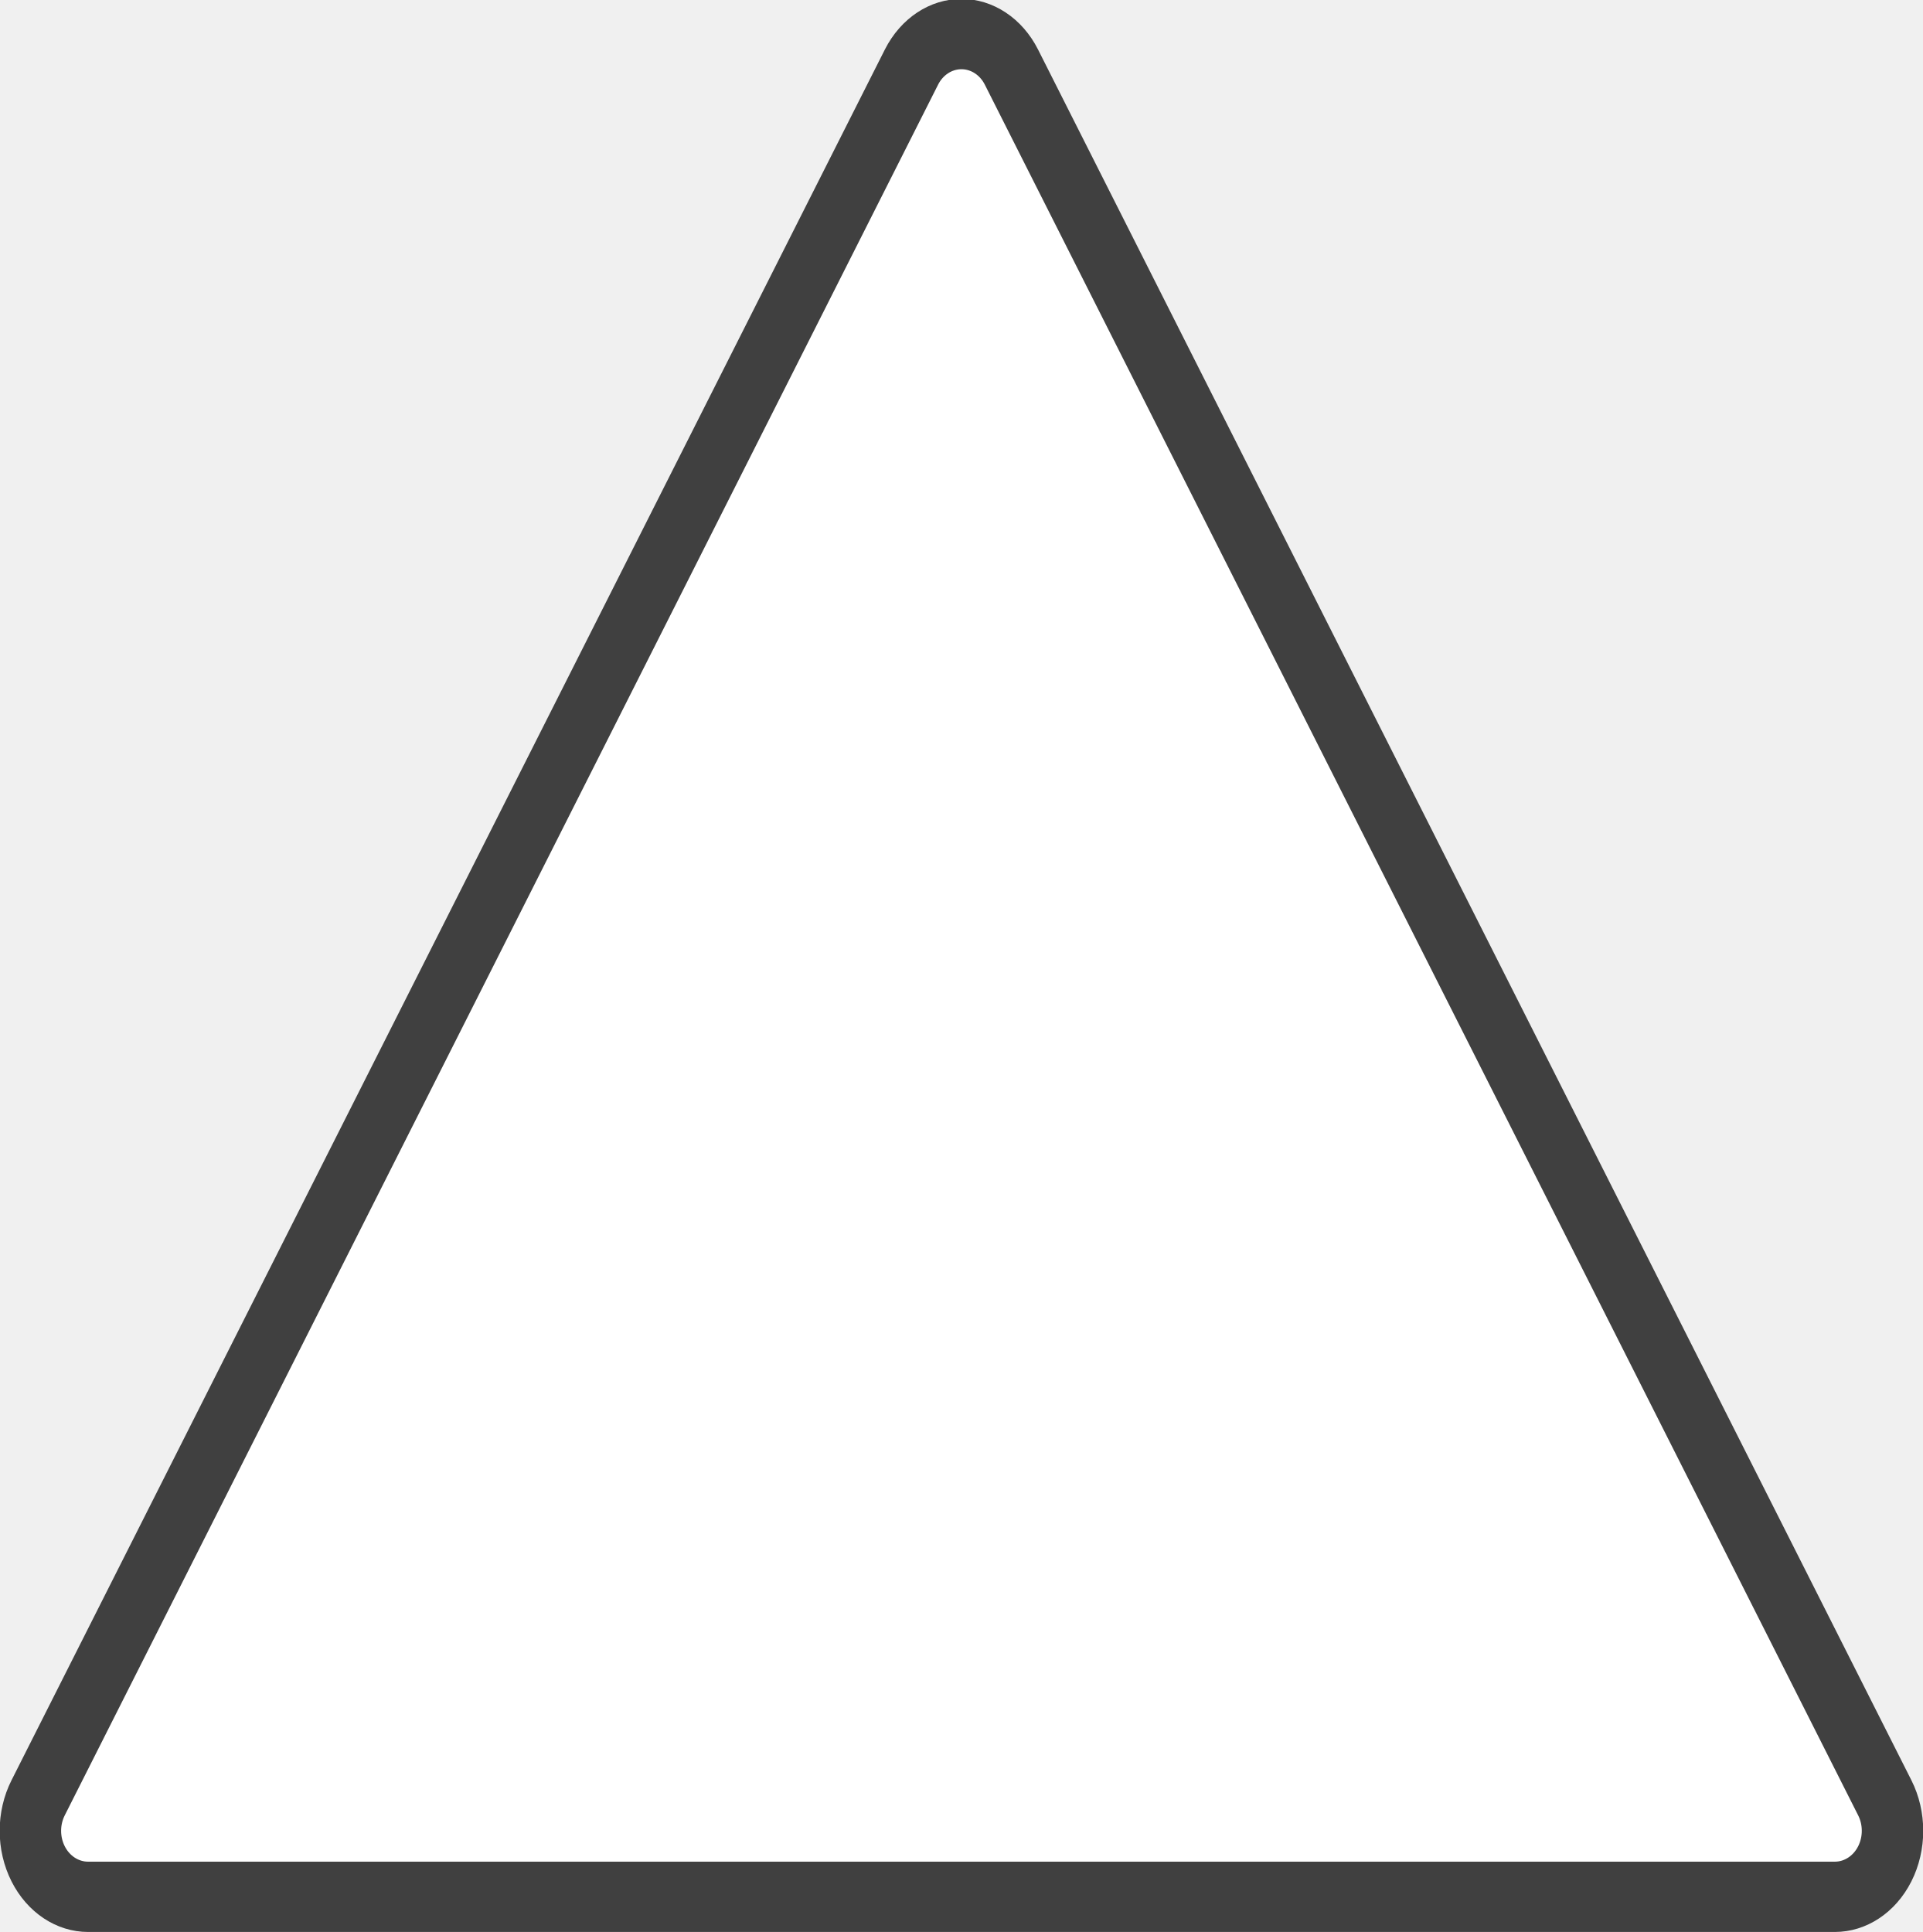
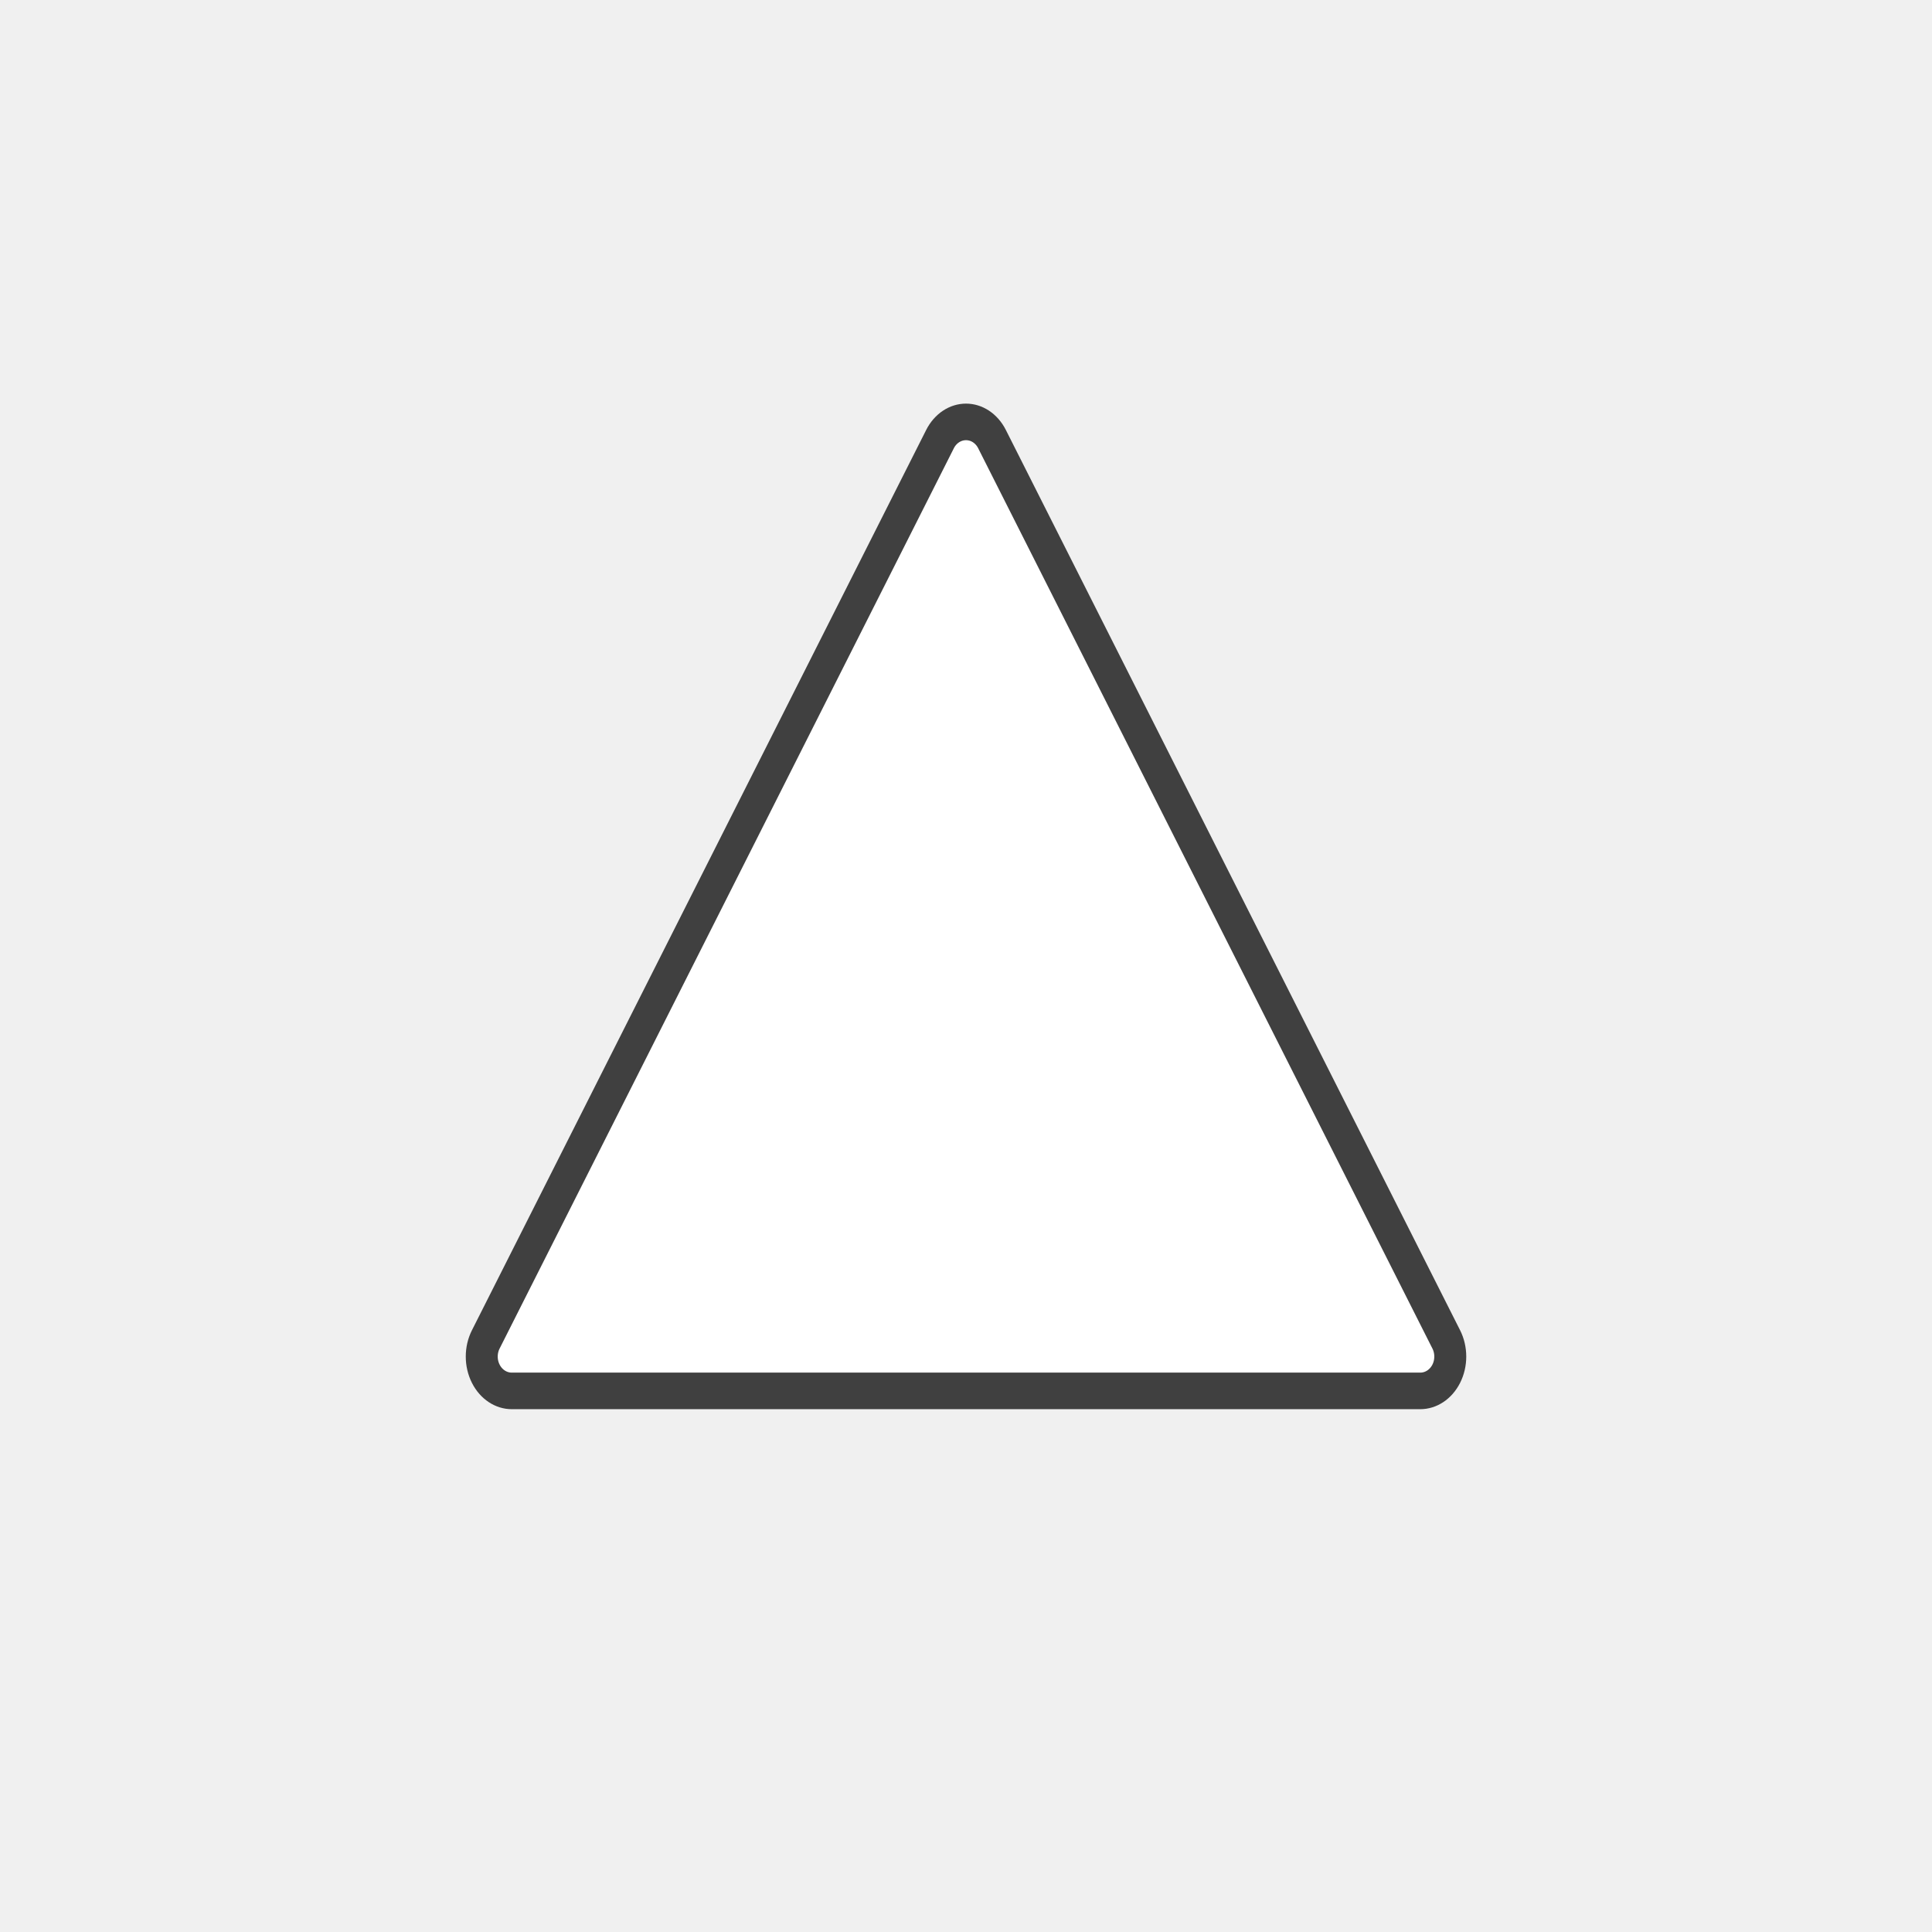
- <svg xmlns="http://www.w3.org/2000/svg" width="132.521" height="133.169" viewBox="0 0 35.063 35.234" version="1.1" id="svg1" xml:space="preserve">
+ <svg xmlns="http://www.w3.org/2000/svg" width="256" height="256" viewBox="0 0 67.733 67.733" version="1.1" id="svg1" xml:space="preserve">
  <defs id="defs1">
    <filter style="color-interpolation-filters:sRGB" id="filter7406" x="-0.167" y="-0.231" width="1.335" height="1.462">
      <feGaussianBlur stdDeviation="3.512" id="feGaussianBlur7408" />
    </filter>
    <filter style="color-interpolation-filters:sRGB" id="filter7492" x="-0.161" y="-0.237" width="1.323" height="1.474">
      <feGaussianBlur stdDeviation="3.362" id="feGaussianBlur7490" />
    </filter>
  </defs>
-   <g id="layer1" transform="translate(-151.8019,-81.90359)">
+   <g id="layer1" transform="translate(-135.4667,-67.73333)">
    <g id="g142" transform="translate(4.4458777e-7,67.59703)">
      <g id="g102" transform="matrix(1.998884,0,0,2.001112,203.2203,0.1160736)" style="display:inline">
        <ellipse style="display:inline;fill:#191919;fill-opacity:1;stroke-width:3.182;stroke-linecap:round;paint-order:stroke fill markers" id="ellipse100" cx="35.88" cy="35.861" rx="40.03" ry="40.255" transform="matrix(0.4232486,0,0,0.4204165,1.746554,1.857558)" />
        <g id="g101" style="display:inline" transform="matrix(0.4232486,0,0,0.4204165,1.746554,1.857558)">
          <path style="mix-blend-mode:normal;fill:#000000;fill-opacity:0.936;stroke:none;stroke-width:0.265;stroke-linejoin:bevel;paint-order:stroke fill markers;filter:url(#filter7492)" d="M 3.935,28.67 C 4.077,24.644 5.104,21.454 6.843,18.375 8.581,15.296 11.03,12.327 14.691,9.604 18.352,6.88 23.225,4.401 28.766,3.814 c 5.542,-0.586 11.752,0.72 16.722,2.789 4.969,2.069 8.696,4.9 8.432,5.542 -0.264,0.642 -4.519,-0.904 -8.1,-1.533 -3.581,-0.629 -6.488,-0.339 -9.18,0.311 -2.693,0.65 -5.171,1.66 -8.499,3.02 -3.328,1.361 -7.505,3.071 -11.253,5.581 -3.749,2.51 -7.069,5.818 -8.932,9.767 -1.863,3.949 -2.269,8.539 -2.844,8.403 C 4.537,37.558 3.793,32.696 3.935,28.67 Z" id="path100" transform="matrix(1.210256,0,0,1.605098,0.872671,2.658999)" />
          <path style="mix-blend-mode:normal;fill:#000000;fill-opacity:0.936;stroke:none;stroke-width:0.265;stroke-linejoin:bevel;paint-order:stroke fill markers;filter:url(#filter7406)" d="m 22.751,58.503 c 0.306,-4.702 1.334,-7.893 3.072,-10.972 1.738,-3.079 4.187,-6.047 7.848,-8.771 3.661,-2.724 8.533,-5.203 14.227,-5.679 5.694,-0.476 12.204,1.05 17.302,3.866 5.098,2.816 8.772,6.914 7.573,8.021 -1.199,1.107 -7.274,-0.781 -11.56,-1.918 -4.286,-1.136 -6.783,-1.521 -9.207,-1.424 -2.424,0.097 -4.773,0.676 -7.692,2.156 -2.919,1.48 -6.404,3.861 -9.238,6.261 -2.833,2.4 -5.013,4.819 -6.872,9.087 -1.858,4.268 -3.394,10.381 -4.37,10.333 -0.976,-0.048 -1.391,-6.256 -1.085,-10.958 z" id="path101" transform="matrix(-1.088203,0.1566346,-0.1298756,-1.312412,94.57903,95.60256)" />
        </g>
        <ellipse style="display:inline;mix-blend-mode:normal;fill:#191919;fill-opacity:1;stroke:none;stroke-width:3.182;stroke-linecap:round;paint-order:stroke fill markers" id="ellipse101" cx="35.88" cy="35.861" rx="40.03" ry="40.255" transform="matrix(0.4232486,0,0,0.4204165,1.746554,1.857558)" />
        <path fill="#000000" d="m 378.824,84.532 c -3.745,-1.38 -7.839,-1.491 -11.653,-0.314 -2.638,0.814 -5.04,2.212 -7.037,4.072 l -1.911,-1.911 c -1.432,-1.432 -3.882,-0.418 -3.882,1.608 v 9.067 h 9.066 c 2.026,0 3.04,-2.449 1.608,-3.882 l -1.663,-1.663 c 1.474,-1.341 3.232,-2.35 5.159,-2.944 2.86,-0.882 5.931,-0.799 8.739,0.236 2.808,1.035 5.199,2.965 6.802,5.493 1.604,2.527 2.331,5.512 2.071,8.494 -0.26,2.982 -1.493,5.795 -3.51,8.007 -2.016,2.212 -4.705,3.699 -7.65,4.233 -2.945,0.533 -5.984,0.084 -8.648,-1.28 -2.664,-1.364 -4.806,-3.566 -6.096,-6.267 -0.541,-1.133 -1.898,-1.614 -3.032,-1.073 -1.133,0.541 -1.613,1.898 -1.072,3.032 1.719,3.601 4.575,6.538 8.128,8.356 3.552,1.818 7.604,2.418 11.531,1.707 3.927,-0.712 7.511,-2.694 10.2,-5.644 2.689,-2.949 4.333,-6.7 4.68,-10.676 0.347,-3.976 -0.624,-7.955 -2.762,-11.325 -2.138,-3.37 -5.325,-5.943 -9.069,-7.323 z" id="path1-8" style="fill:#ffffff;fill-opacity:1;stroke-width:2.274" transform="matrix(0.500279,0,0,0.4997222,-169.438,-33.83774)" />
      </g>
      <g id="g90" transform="matrix(1.998884,0,0,2.001112,203.2203,67.8494)" style="display:inline">
        <ellipse style="display:inline;fill:#191919;fill-opacity:1;stroke-width:3.182;stroke-linecap:round;paint-order:stroke fill markers" id="ellipse88" cx="35.88" cy="35.861" rx="40.03" ry="40.255" transform="matrix(0.4232486,0,0,0.4204165,1.746554,1.857558)" />
        <g id="g89" style="display:inline" transform="matrix(0.4232486,0,0,0.4204165,1.746554,1.857558)">
          <path style="mix-blend-mode:normal;fill:#000000;fill-opacity:0.936;stroke:none;stroke-width:0.265;stroke-linejoin:bevel;paint-order:stroke fill markers;filter:url(#filter7492)" d="M 3.935,28.67 C 4.077,24.644 5.104,21.454 6.843,18.375 8.581,15.296 11.03,12.327 14.691,9.604 18.352,6.88 23.225,4.401 28.766,3.814 c 5.542,-0.586 11.752,0.72 16.722,2.789 4.969,2.069 8.696,4.9 8.432,5.542 -0.264,0.642 -4.519,-0.904 -8.1,-1.533 -3.581,-0.629 -6.488,-0.339 -9.18,0.311 -2.693,0.65 -5.171,1.66 -8.499,3.02 -3.328,1.361 -7.505,3.071 -11.253,5.581 -3.749,2.51 -7.069,5.818 -8.932,9.767 -1.863,3.949 -2.269,8.539 -2.844,8.403 C 4.537,37.558 3.793,32.696 3.935,28.67 Z" id="path88" transform="matrix(1.210256,0,0,1.605098,0.872671,2.658999)" />
          <path style="mix-blend-mode:normal;fill:#000000;fill-opacity:0.936;stroke:none;stroke-width:0.265;stroke-linejoin:bevel;paint-order:stroke fill markers;filter:url(#filter7406)" d="m 22.751,58.503 c 0.306,-4.702 1.334,-7.893 3.072,-10.972 1.738,-3.079 4.187,-6.047 7.848,-8.771 3.661,-2.724 8.533,-5.203 14.227,-5.679 5.694,-0.476 12.204,1.05 17.302,3.866 5.098,2.816 8.772,6.914 7.573,8.021 -1.199,1.107 -7.274,-0.781 -11.56,-1.918 -4.286,-1.136 -6.783,-1.521 -9.207,-1.424 -2.424,0.097 -4.773,0.676 -7.692,2.156 -2.919,1.48 -6.404,3.861 -9.238,6.261 -2.833,2.4 -5.013,4.819 -6.872,9.087 -1.858,4.268 -3.394,10.381 -4.37,10.333 -0.976,-0.048 -1.391,-6.256 -1.085,-10.958 z" id="path89" transform="matrix(-1.088203,0.1566346,-0.1298756,-1.312412,94.57903,95.60256)" />
        </g>
        <ellipse style="display:inline;mix-blend-mode:normal;fill:#191919;fill-opacity:1;stroke:none;stroke-width:3.182;stroke-linecap:round;paint-order:stroke fill markers" id="ellipse89" cx="35.88" cy="35.861" rx="40.03" ry="40.255" transform="matrix(0.4232486,0,0,0.4204165,1.746554,1.857558)" />
        <path id="primary" d="M 25.771,15.762 17.579,7.579 a 0.91,0.909 0 0 0 -1.293,0 L 8.094,15.762 a 0.91,0.909 0 0 0 -0.191,0.991 0.91,0.909 0 0 0 0.837,0.564 h 0.91 v 6.637 a 1.611,1.609 0 0 0 1.666,1.546 h 2.43 a 0.91,0.909 0 0 0 0.91,-0.909 v -4.455 a 0.91,0.909 0 0 1 0.91,-0.909 h 2.731 a 0.91,0.909 0 0 1 0.91,0.909 v 4.455 a 0.91,0.909 0 0 0 0.91,0.909 h 2.43 a 1.611,1.609 0 0 0 1.666,-1.546 v -6.637 h 0.91 a 0.91,0.909 0 0 0 0.837,-0.564 0.91,0.909 0 0 0 -0.191,-0.991 z" style="display:inline;fill:#ffffff;fill-opacity:1;stroke-width:0.91" />
      </g>
      <g id="g96" transform="matrix(1.998884,0,0,2.001112,203.2203,135.5827)" style="display:inline">
        <ellipse style="display:inline;fill:#191919;fill-opacity:1;stroke-width:3.182;stroke-linecap:round;paint-order:stroke fill markers" id="ellipse94" cx="35.88" cy="35.861" rx="40.03" ry="40.255" transform="matrix(0.4232486,0,0,0.4204165,1.746554,1.857558)" />
        <g id="g95" style="display:inline" transform="matrix(0.4232486,0,0,0.4204165,1.746554,1.857558)">
          <path style="mix-blend-mode:normal;fill:#000000;fill-opacity:0.936;stroke:none;stroke-width:0.265;stroke-linejoin:bevel;paint-order:stroke fill markers;filter:url(#filter7492)" d="M 3.935,28.67 C 4.077,24.644 5.104,21.454 6.843,18.375 8.581,15.296 11.03,12.327 14.691,9.604 18.352,6.88 23.225,4.401 28.766,3.814 c 5.542,-0.586 11.752,0.72 16.722,2.789 4.969,2.069 8.696,4.9 8.432,5.542 -0.264,0.642 -4.519,-0.904 -8.1,-1.533 -3.581,-0.629 -6.488,-0.339 -9.18,0.311 -2.693,0.65 -5.171,1.66 -8.499,3.02 -3.328,1.361 -7.505,3.071 -11.253,5.581 -3.749,2.51 -7.069,5.818 -8.932,9.767 -1.863,3.949 -2.269,8.539 -2.844,8.403 C 4.537,37.558 3.793,32.696 3.935,28.67 Z" id="path94" transform="matrix(1.210256,0,0,1.605098,0.872671,2.658999)" />
          <path style="mix-blend-mode:normal;fill:#000000;fill-opacity:0.936;stroke:none;stroke-width:0.265;stroke-linejoin:bevel;paint-order:stroke fill markers;filter:url(#filter7406)" d="m 22.751,58.503 c 0.306,-4.702 1.334,-7.893 3.072,-10.972 1.738,-3.079 4.187,-6.047 7.848,-8.771 3.661,-2.724 8.533,-5.203 14.227,-5.679 5.694,-0.476 12.204,1.05 17.302,3.866 5.098,2.816 8.772,6.914 7.573,8.021 -1.199,1.107 -7.274,-0.781 -11.56,-1.918 -4.286,-1.136 -6.783,-1.521 -9.207,-1.424 -2.424,0.097 -4.773,0.676 -7.692,2.156 -2.919,1.48 -6.404,3.861 -9.238,6.261 -2.833,2.4 -5.013,4.819 -6.872,9.087 -1.858,4.268 -3.394,10.381 -4.37,10.333 -0.976,-0.048 -1.391,-6.256 -1.085,-10.958 z" id="path95" transform="matrix(-1.088203,0.1566346,-0.1298756,-1.312412,94.57903,95.60256)" />
        </g>
        <ellipse style="display:inline;mix-blend-mode:normal;fill:#191919;fill-opacity:1;stroke:none;stroke-width:3.182;stroke-linecap:round;paint-order:stroke fill markers" id="ellipse95" cx="35.88" cy="35.861" rx="40.03" ry="40.255" transform="matrix(0.4232486,0,0,0.4204165,1.746554,1.857558)" />
        <text xml:space="preserve" style="font-style:normal;font-variant:normal;font-weight:normal;font-stretch:normal;font-size:50.8px;font-family:'Rounded Mplus 1c Bold';-inkscape-font-specification:'Rounded Mplus 1c Bold, ';text-align:end;letter-spacing:0px;word-spacing:0px;text-anchor:end;fill:#ffffff;fill-opacity:1;stroke:none;stroke-width:5.292;stroke-linecap:round;stroke-dasharray:none;stroke-opacity:1" x="523.621" y="120.396" id="text95" transform="matrix(0.500279,0,0,0.4997222,-237.2091,-33.83774)">
          <tspan id="tspan95" style="font-style:normal;font-variant:normal;font-weight:normal;font-stretch:normal;font-size:50.8px;font-family:'Rounded Mplus 1c Bold';-inkscape-font-specification:'Rounded Mplus 1c Bold, ';fill:#ffffff;fill-opacity:1;stroke:none;stroke-width:5.292" x="523.621" y="120.396">?</tspan>
        </text>
      </g>
      <g id="g125" transform="matrix(1.998884,0,0,2.001112,270.9536,0.1160788)" style="display:inline">
        <ellipse style="display:inline;fill:#191919;fill-opacity:1;stroke-width:3.182;stroke-linecap:round;paint-order:stroke fill markers" id="ellipse123" cx="35.88" cy="35.861" rx="40.03" ry="40.255" transform="matrix(0.4232486,0,0,0.4204165,1.746554,1.857558)" />
        <g id="g124" style="display:inline" transform="matrix(0.4232486,0,0,0.4204165,1.746554,1.857558)">
          <path style="mix-blend-mode:normal;fill:#000000;fill-opacity:0.936;stroke:none;stroke-width:0.265;stroke-linejoin:bevel;paint-order:stroke fill markers;filter:url(#filter7492)" d="M 3.935,28.67 C 4.077,24.644 5.104,21.454 6.843,18.375 8.581,15.296 11.03,12.327 14.691,9.604 18.352,6.88 23.225,4.401 28.766,3.814 c 5.542,-0.586 11.752,0.72 16.722,2.789 4.969,2.069 8.696,4.9 8.432,5.542 -0.264,0.642 -4.519,-0.904 -8.1,-1.533 -3.581,-0.629 -6.488,-0.339 -9.18,0.311 -2.693,0.65 -5.171,1.66 -8.499,3.02 -3.328,1.361 -7.505,3.071 -11.253,5.581 -3.749,2.51 -7.069,5.818 -8.932,9.767 -1.863,3.949 -2.269,8.539 -2.844,8.403 C 4.537,37.558 3.793,32.696 3.935,28.67 Z" id="path123" transform="matrix(1.210256,0,0,1.605098,0.872671,2.658999)" />
          <path style="mix-blend-mode:normal;fill:#000000;fill-opacity:0.936;stroke:none;stroke-width:0.265;stroke-linejoin:bevel;paint-order:stroke fill markers;filter:url(#filter7406)" d="m 22.751,58.503 c 0.306,-4.702 1.334,-7.893 3.072,-10.972 1.738,-3.079 4.187,-6.047 7.848,-8.771 3.661,-2.724 8.533,-5.203 14.227,-5.679 5.694,-0.476 12.204,1.05 17.302,3.866 5.098,2.816 8.772,6.914 7.573,8.021 -1.199,1.107 -7.274,-0.781 -11.56,-1.918 -4.286,-1.136 -6.783,-1.521 -9.207,-1.424 -2.424,0.097 -4.773,0.676 -7.692,2.156 -2.919,1.48 -6.404,3.861 -9.238,6.261 -2.833,2.4 -5.013,4.819 -6.872,9.087 -1.858,4.268 -3.394,10.381 -4.37,10.333 -0.976,-0.048 -1.391,-6.256 -1.085,-10.958 z" id="path124" transform="matrix(-1.088203,0.1566346,-0.1298756,-1.312412,94.57903,95.60256)" />
        </g>
        <ellipse style="display:inline;mix-blend-mode:normal;fill:#191919;fill-opacity:1;stroke:none;stroke-width:3.182;stroke-linecap:round;paint-order:stroke fill markers" id="ellipse124" cx="35.88" cy="35.861" rx="40.03" ry="40.255" transform="matrix(0.4232486,0,0,0.4204165,1.746554,1.857558)" />
        <path fill="#000000" d="m 378.824,84.532 c -3.745,-1.38 -7.839,-1.491 -11.653,-0.314 -2.638,0.814 -5.04,2.212 -7.037,4.072 l -1.911,-1.911 c -1.432,-1.432 -3.882,-0.418 -3.882,1.608 v 9.067 h 9.066 c 2.026,0 3.04,-2.449 1.608,-3.882 l -1.663,-1.663 c 1.474,-1.341 3.232,-2.35 5.159,-2.944 2.86,-0.882 5.931,-0.799 8.739,0.236 2.808,1.035 5.199,2.965 6.802,5.493 1.604,2.527 2.331,5.512 2.071,8.494 -0.26,2.982 -1.493,5.795 -3.51,8.007 -2.016,2.212 -4.705,3.699 -7.65,4.233 -2.945,0.533 -5.984,0.084 -8.648,-1.28 -2.664,-1.364 -4.806,-3.566 -6.096,-6.267 -0.541,-1.133 -1.898,-1.614 -3.032,-1.073 -1.133,0.541 -1.613,1.898 -1.072,3.032 1.719,3.601 4.575,6.538 8.128,8.356 3.552,1.818 7.604,2.418 11.531,1.707 3.927,-0.712 7.511,-2.694 10.2,-5.644 2.689,-2.949 4.333,-6.7 4.68,-10.676 0.347,-3.976 -0.624,-7.955 -2.762,-11.325 -2.138,-3.37 -5.325,-5.943 -9.069,-7.323 z" id="path125" style="fill:#ffffff;fill-opacity:1;stroke-width:2.274" transform="matrix(0.500279,0,0,0.4997222,-169.438,-33.83774)" />
        <circle style="fill:#000000;fill-opacity:0.75;stroke:none;stroke-width:5.292;stroke-linecap:round;stroke-dasharray:none;stroke-opacity:1" id="circle143" cx="372.533" cy="169.333" r="33.867" transform="matrix(0.500279,0,0,0.4997222,-169.438,-67.68558)" />
      </g>
      <g id="g128" transform="matrix(1.998884,0,0,2.001112,270.9536,67.8494)" style="display:inline">
        <ellipse style="display:inline;fill:#191919;fill-opacity:1;stroke-width:3.182;stroke-linecap:round;paint-order:stroke fill markers" id="ellipse125" cx="35.88" cy="35.861" rx="40.03" ry="40.255" transform="matrix(0.4232486,0,0,0.4204165,1.746554,1.857558)" />
        <g id="g127" style="display:inline" transform="matrix(0.4232486,0,0,0.4204165,1.746554,1.857558)">
          <path style="mix-blend-mode:normal;fill:#000000;fill-opacity:0.936;stroke:none;stroke-width:0.265;stroke-linejoin:bevel;paint-order:stroke fill markers;filter:url(#filter7492)" d="M 3.935,28.67 C 4.077,24.644 5.104,21.454 6.843,18.375 8.581,15.296 11.03,12.327 14.691,9.604 18.352,6.88 23.225,4.401 28.766,3.814 c 5.542,-0.586 11.752,0.72 16.722,2.789 4.969,2.069 8.696,4.9 8.432,5.542 -0.264,0.642 -4.519,-0.904 -8.1,-1.533 -3.581,-0.629 -6.488,-0.339 -9.18,0.311 -2.693,0.65 -5.171,1.66 -8.499,3.02 -3.328,1.361 -7.505,3.071 -11.253,5.581 -3.749,2.51 -7.069,5.818 -8.932,9.767 -1.863,3.949 -2.269,8.539 -2.844,8.403 C 4.537,37.558 3.793,32.696 3.935,28.67 Z" id="path126" transform="matrix(1.210256,0,0,1.605098,0.872671,2.658999)" />
          <path style="mix-blend-mode:normal;fill:#000000;fill-opacity:0.936;stroke:none;stroke-width:0.265;stroke-linejoin:bevel;paint-order:stroke fill markers;filter:url(#filter7406)" d="m 22.751,58.503 c 0.306,-4.702 1.334,-7.893 3.072,-10.972 1.738,-3.079 4.187,-6.047 7.848,-8.771 3.661,-2.724 8.533,-5.203 14.227,-5.679 5.694,-0.476 12.204,1.05 17.302,3.866 5.098,2.816 8.772,6.914 7.573,8.021 -1.199,1.107 -7.274,-0.781 -11.56,-1.918 -4.286,-1.136 -6.783,-1.521 -9.207,-1.424 -2.424,0.097 -4.773,0.676 -7.692,2.156 -2.919,1.48 -6.404,3.861 -9.238,6.261 -2.833,2.4 -5.013,4.819 -6.872,9.087 -1.858,4.268 -3.394,10.381 -4.37,10.333 -0.976,-0.048 -1.391,-6.256 -1.085,-10.958 z" id="path127" transform="matrix(-1.088203,0.1566346,-0.1298756,-1.312412,94.57903,95.60256)" />
        </g>
        <ellipse style="display:inline;mix-blend-mode:normal;fill:#191919;fill-opacity:1;stroke:none;stroke-width:3.182;stroke-linecap:round;paint-order:stroke fill markers" id="ellipse127" cx="35.88" cy="35.861" rx="40.03" ry="40.255" transform="matrix(0.4232486,0,0,0.4204165,1.746554,1.857558)" />
        <path id="path1" d="M 25.771,15.762 17.579,7.579 a 0.91,0.909 0 0 0 -1.293,0 L 8.094,15.762 a 0.91,0.909 0 0 0 -0.191,0.991 0.91,0.909 0 0 0 0.837,0.564 h 0.91 v 6.637 a 1.611,1.609 0 0 0 1.666,1.546 h 2.43 a 0.91,0.909 0 0 0 0.91,-0.909 v -4.455 a 0.91,0.909 0 0 1 0.91,-0.909 h 2.731 a 0.91,0.909 0 0 1 0.91,0.909 v 4.455 a 0.91,0.909 0 0 0 0.91,0.909 h 2.43 a 1.611,1.609 0 0 0 1.666,-1.546 v -6.637 h 0.91 a 0.91,0.909 0 0 0 0.837,-0.564 0.91,0.909 0 0 0 -0.191,-0.991 z" style="display:inline;fill:#ffffff;fill-opacity:1;stroke-width:0.91" />
        <ellipse style="display:inline;fill:#000000;fill-opacity:0.75;stroke:none;stroke-width:2.646;stroke-linecap:round;stroke-dasharray:none;stroke-opacity:1" id="path143" cx="16.933" cy="16.934" rx="16.943" ry="16.924" />
      </g>
      <g id="g131" transform="matrix(1.998884,0,0,2.001112,270.9536,135.5827)" style="display:inline">
        <ellipse style="display:inline;fill:#191919;fill-opacity:1;stroke-width:3.182;stroke-linecap:round;paint-order:stroke fill markers" id="ellipse128" cx="35.88" cy="35.861" rx="40.03" ry="40.255" transform="matrix(0.4232486,0,0,0.4204165,1.746554,1.857558)" />
        <g id="g130" style="display:inline" transform="matrix(0.4232486,0,0,0.4204165,1.746554,1.857558)">
          <path style="mix-blend-mode:normal;fill:#000000;fill-opacity:0.936;stroke:none;stroke-width:0.265;stroke-linejoin:bevel;paint-order:stroke fill markers;filter:url(#filter7492)" d="M 3.935,28.67 C 4.077,24.644 5.104,21.454 6.843,18.375 8.581,15.296 11.03,12.327 14.691,9.604 18.352,6.88 23.225,4.401 28.766,3.814 c 5.542,-0.586 11.752,0.72 16.722,2.789 4.969,2.069 8.696,4.9 8.432,5.542 -0.264,0.642 -4.519,-0.904 -8.1,-1.533 -3.581,-0.629 -6.488,-0.339 -9.18,0.311 -2.693,0.65 -5.171,1.66 -8.499,3.02 -3.328,1.361 -7.505,3.071 -11.253,5.581 -3.749,2.51 -7.069,5.818 -8.932,9.767 -1.863,3.949 -2.269,8.539 -2.844,8.403 C 4.537,37.558 3.793,32.696 3.935,28.67 Z" id="path129" transform="matrix(1.210256,0,0,1.605098,0.872671,2.658999)" />
          <path style="mix-blend-mode:normal;fill:#000000;fill-opacity:0.936;stroke:none;stroke-width:0.265;stroke-linejoin:bevel;paint-order:stroke fill markers;filter:url(#filter7406)" d="m 22.751,58.503 c 0.306,-4.702 1.334,-7.893 3.072,-10.972 1.738,-3.079 4.187,-6.047 7.848,-8.771 3.661,-2.724 8.533,-5.203 14.227,-5.679 5.694,-0.476 12.204,1.05 17.302,3.866 5.098,2.816 8.772,6.914 7.573,8.021 -1.199,1.107 -7.274,-0.781 -11.56,-1.918 -4.286,-1.136 -6.783,-1.521 -9.207,-1.424 -2.424,0.097 -4.773,0.676 -7.692,2.156 -2.919,1.48 -6.404,3.861 -9.238,6.261 -2.833,2.4 -5.013,4.819 -6.872,9.087 -1.858,4.268 -3.394,10.381 -4.37,10.333 -0.976,-0.048 -1.391,-6.256 -1.085,-10.958 z" id="path130" transform="matrix(-1.088203,0.1566346,-0.1298756,-1.312412,94.57903,95.60256)" />
        </g>
        <ellipse style="display:inline;mix-blend-mode:normal;fill:#191919;fill-opacity:1;stroke:none;stroke-width:3.182;stroke-linecap:round;paint-order:stroke fill markers" id="ellipse130" cx="35.88" cy="35.861" rx="40.03" ry="40.255" transform="matrix(0.4232486,0,0,0.4204165,1.746554,1.857558)" />
        <text xml:space="preserve" style="font-style:normal;font-variant:normal;font-weight:normal;font-stretch:normal;font-size:50.8px;font-family:'Rounded Mplus 1c Bold';-inkscape-font-specification:'Rounded Mplus 1c Bold, ';text-align:end;letter-spacing:0px;word-spacing:0px;text-anchor:end;fill:#ffffff;fill-opacity:1;stroke:none;stroke-width:5.292;stroke-linecap:round;stroke-dasharray:none;stroke-opacity:1" x="523.621" y="120.396" id="text130" transform="matrix(0.500279,0,0,0.4997222,-237.2091,-33.83774)">
          <tspan id="tspan130" style="font-style:normal;font-variant:normal;font-weight:normal;font-stretch:normal;font-size:50.8px;font-family:'Rounded Mplus 1c Bold';-inkscape-font-specification:'Rounded Mplus 1c Bold, ';fill:#ffffff;fill-opacity:1;stroke:none;stroke-width:5.292" x="523.621" y="120.396">?</tspan>
        </text>
        <ellipse style="display:inline;fill:#000000;fill-opacity:0.75;stroke:none;stroke-width:2.646;stroke-linecap:round;stroke-dasharray:none;stroke-opacity:1" id="circle144" cx="16.933" cy="16.934" rx="16.943" ry="16.924" />
      </g>
      <g id="g63" transform="matrix(0.5944396,0,0,0.5939044,23.80124,139.7348)" style="display:inline">
        <g id="g66" transform="matrix(0,1.26093,-1.263741,0,73.91784,28.60115)">
          <ellipse style="display:inline;fill:#6b1e16;fill-opacity:1;stroke-width:3.182;stroke-linecap:round;paint-order:stroke fill markers" id="ellipse61" cx="35.88" cy="35.861" rx="40.03" ry="40.255" transform="matrix(0.4232486,0,0,0.4204165,1.746554,1.857558)" />
        </g>
        <g id="g70" transform="matrix(0,1.26093,-1.263741,0,38.33287,64.14652)">
          <ellipse style="display:inline;fill:#7e6907;fill-opacity:1;stroke-width:3.182;stroke-linecap:round;paint-order:stroke fill markers" id="ellipse67" cx="35.88" cy="35.861" rx="40.03" ry="40.255" transform="matrix(0.4232486,0,0,0.4204165,1.746554,1.857558)" />
        </g>
        <g id="g76" transform="matrix(0,1.26093,-1.263741,0,2.7479,28.60114)">
          <ellipse style="display:inline;fill:#314e1b;fill-opacity:1;stroke-width:3.182;stroke-linecap:round;paint-order:stroke fill markers" id="ellipse73" cx="35.88" cy="35.861" rx="40.03" ry="40.255" transform="matrix(0.4232486,0,0,0.4204165,1.746554,1.857558)" />
        </g>
        <g id="g82" transform="matrix(0,1.26093,-1.263741,0,38.33287,-6.944216)">
          <ellipse style="display:inline;fill:#267b8d;fill-opacity:1;stroke-width:3.182;stroke-linecap:round;paint-order:stroke fill markers" id="ellipse79" cx="35.88" cy="35.861" rx="40.03" ry="40.255" transform="matrix(0.4232486,0,0,0.4204165,1.746554,1.857558)" />
        </g>
        <ellipse style="display:none;fill:#000000;fill-opacity:1;stroke:none;stroke-width:11.143;stroke-linecap:round;stroke-dasharray:none;stroke-opacity:1" id="path87" cx="16.933" cy="49.952" rx="56.972" ry="56.909" />
        <text xml:space="preserve" style="font-style:normal;font-variant:normal;font-weight:normal;font-stretch:normal;font-size:59.313px;font-family:'Rounded Mplus 1c Bold';-inkscape-font-specification:'Rounded Mplus 1c Bold, ';text-align:end;letter-spacing:0px;word-spacing:0px;text-anchor:end;display:inline;fill:#bfbfbf;fill-opacity:1;stroke:#000000;stroke-width:0.89;stroke-linecap:round;stroke-dasharray:none;stroke-opacity:1" x="71.58" y="71.629" id="text224" transform="scale(1.000557,0.9994433)">
          <tspan id="tspan224" style="font-size:59.313px;fill:#bfbfbf;fill-opacity:1;stroke:#000000;stroke-width:0.89;stroke-dasharray:none;stroke-opacity:1" x="71.58" y="71.629">4x4</tspan>
        </text>
        <ellipse style="display:none;fill:#000000;fill-opacity:0.75;stroke:none;stroke-width:8.897;stroke-linecap:round;stroke-dasharray:none;stroke-opacity:1" id="ellipse244" cx="16.933" cy="49.952" rx="56.972" ry="56.909" />
      </g>
      <g id="g158" transform="matrix(-0.5944396,0,0,-0.5951019,111.8947,199.1962)" style="display:inline">
        <g id="g148" transform="matrix(1.140148,1.5304183e-6,-1.5468854e-6,1.140148,-2.373049,68.25793)" style="display:inline">
          <ellipse style="display:inline;fill:#2e2146;fill-opacity:1;stroke-width:3.182;stroke-linecap:round;paint-order:stroke fill markers" id="ellipse145" cx="35.88" cy="35.861" rx="40.03" ry="40.255" transform="matrix(0.4232486,0,0,0.4204165,1.746554,1.857558)" />
        </g>
        <g id="g151" transform="matrix(0.9223981,0.6694175,-0.6709101,0.9223981,-23.13697,34.62022)" style="display:inline">
          <ellipse style="display:inline;fill:#6b1e16;fill-opacity:1;stroke-width:3.182;stroke-linecap:round;paint-order:stroke fill markers" id="ellipse148" cx="35.88" cy="35.861" rx="40.03" ry="40.255" transform="matrix(0.4232486,0,0,0.4204165,1.746554,1.857558)" />
        </g>
        <g id="g154" transform="matrix(1.140148,5.6342023e-6,-5.71054e-6,1.140148,-24.50612,0.2148528)" style="display:inline">
          <ellipse style="display:inline;fill:#7e6907;fill-opacity:1;stroke-width:3.182;stroke-linecap:round;paint-order:stroke fill markers" id="ellipse151" cx="35.88" cy="35.861" rx="40.03" ry="40.255" transform="matrix(0.4232486,0,0,0.4204165,1.746554,1.857558)" />
        </g>
        <g id="g157" transform="matrix(0.9223934,0.6694242,-0.6709168,0.9223933,34.80857,-7.43269)" style="display:inline">
          <ellipse style="display:inline;fill:#314e1b;fill-opacity:1;stroke-width:3.182;stroke-linecap:round;paint-order:stroke fill markers" id="ellipse154" cx="35.88" cy="35.861" rx="40.03" ry="40.255" transform="matrix(0.4232486,0,0,0.4204165,1.746554,1.857558)" />
        </g>
        <g id="g179" transform="matrix(0.352327,-1.083138,1.085553,0.3523269,28.3962,73.94921)" style="display:inline">
          <ellipse style="display:inline;fill:#267b8d;fill-opacity:1;stroke-width:3.182;stroke-linecap:round;paint-order:stroke fill markers" id="ellipse176" cx="35.88" cy="35.861" rx="40.03" ry="40.255" transform="matrix(0.4232486,0,0,0.4204165,1.746554,1.857558)" />
        </g>
        <ellipse style="display:none;fill:#000000;fill-opacity:1;stroke:none;stroke-width:11.143;stroke-linecap:round;stroke-dasharray:none;stroke-opacity:1" id="ellipse144" cx="49.952" cy="-16.933" rx="56.909" ry="56.972" transform="rotate(90,-1.8297105e-6,1.2840349e-6)" />
        <text xml:space="preserve" style="font-style:normal;font-variant:normal;font-weight:normal;font-stretch:normal;font-size:59.313px;font-family:'Rounded Mplus 1c Bold';-inkscape-font-specification:'Rounded Mplus 1c Bold, ';text-align:end;letter-spacing:0px;word-spacing:0px;text-anchor:end;display:inline;fill:#bfbfbf;fill-opacity:1;stroke:#000000;stroke-width:0.89;stroke-linecap:round;stroke-dasharray:none;stroke-opacity:1" x="36.429" y="-28.331" id="text223" transform="scale(-1.000557,-0.9994433)">
          <tspan id="tspan223" style="font-size:59.313px;fill:#bfbfbf;fill-opacity:1;stroke:#000000;stroke-width:0.89;stroke-dasharray:none;stroke-opacity:1" x="36.429" y="-28.331">5x5</tspan>
        </text>
        <ellipse style="display:none;fill:#000000;fill-opacity:0.75;stroke:none;stroke-width:8.897;stroke-linecap:round;stroke-dasharray:none;stroke-opacity:1" id="ellipse242" cx="-17.318" cy="-50.181" rx="56.972" ry="56.909" transform="scale(-1)" />
      </g>
      <g id="g193" transform="matrix(0.5944396,0,0,0.5951019,157.9465,135.4682)" style="display:inline">
        <g id="g184" transform="matrix(-0.534405,0.9245839,-0.9266455,-0.534405,77.93918,69.93977)" style="display:inline">
          <ellipse style="display:inline;fill:#7e6907;fill-opacity:1;stroke-width:3.182;stroke-linecap:round;paint-order:stroke fill markers" id="ellipse183" cx="35.88" cy="35.861" rx="40.03" ry="40.255" transform="matrix(0.4232486,0,0,0.4204165,1.746554,1.857558)" />
        </g>
        <g id="g186" transform="matrix(-0.1117224,1.06177,-1.064137,-0.1117224,73.11033,21.63855)" style="display:inline">
          <ellipse style="display:inline;fill:#6b1e16;fill-opacity:1;stroke-width:3.182;stroke-linecap:round;paint-order:stroke fill markers" id="ellipse185" cx="35.88" cy="35.861" rx="40.03" ry="40.255" transform="matrix(0.4232486,0,0,0.4204165,1.746554,1.857558)" />
        </g>
        <g id="g188" transform="matrix(1.068808,5.2816649e-6,-5.3532261e-6,1.068808,1.443725,0.2155709)" style="display:inline;fill:#7e380d;fill-opacity:1">
          <ellipse style="display:inline;fill:#7e380d;fill-opacity:1;stroke-width:3.182;stroke-linecap:round;paint-order:stroke fill markers" id="ellipse187" cx="35.88" cy="35.861" rx="40.03" ry="40.255" transform="matrix(0.4232486,0,0,0.4204165,1.746554,1.857558)" />
        </g>
        <g id="g190" transform="matrix(0.9764083,-0.4342311,0.4351991,0.9764082,-38.01857,28.54333)" style="display:inline;fill:#2e2146;fill-opacity:1">
          <ellipse style="display:inline;fill:#2e2146;fill-opacity:1;stroke-width:3.182;stroke-linecap:round;paint-order:stroke fill markers" id="ellipse189" cx="35.88" cy="35.861" rx="40.03" ry="40.255" transform="matrix(0.4232486,0,0,0.4204165,1.746554,1.857558)" />
        </g>
        <g id="g192" transform="matrix(-1.045452,0.2219686,-0.2224635,-1.045452,7.353734,90.49099)" style="display:inline">
          <ellipse style="display:inline;fill:#267b8d;fill-opacity:1;stroke-width:3.182;stroke-linecap:round;paint-order:stroke fill markers" id="ellipse191" cx="35.88" cy="35.861" rx="40.03" ry="40.255" transform="matrix(0.4232486,0,0,0.4204165,1.746554,1.857558)" />
        </g>
        <g id="g198" transform="matrix(-1.068808,-1.4346586e-6,1.4500953e-6,-1.068808,37.63907,114.0553)" style="display:inline">
          <ellipse style="display:inline;fill:#314e1b;fill-opacity:1;stroke-width:3.182;stroke-linecap:round;paint-order:stroke fill markers" id="ellipse197" cx="35.88" cy="35.861" rx="40.03" ry="40.255" transform="matrix(0.4232486,0,0,0.4204165,1.746554,1.857558)" />
        </g>
        <ellipse style="display:none;fill:#000000;fill-opacity:1;stroke:none;stroke-width:11.143;stroke-linecap:round;stroke-dasharray:none;stroke-opacity:1" id="ellipse182" cx="57.135" cy="-19.541" rx="56.909" ry="56.972" transform="rotate(90)" />
        <text xml:space="preserve" style="font-style:normal;font-variant:normal;font-weight:normal;font-stretch:normal;font-size:59.313px;font-family:'Rounded Mplus 1c Bold';-inkscape-font-specification:'Rounded Mplus 1c Bold, ';text-align:end;letter-spacing:0px;word-spacing:0px;text-anchor:end;fill:#bfbfbf;fill-opacity:1;stroke:#000000;stroke-width:0.89;stroke-linecap:round;stroke-dasharray:none;stroke-opacity:1" x="72.883" y="78.817" id="text222" transform="scale(1.000557,0.9994433)">
          <tspan id="tspan222" style="font-size:59.313px;fill:#bfbfbf;fill-opacity:1;stroke:#000000;stroke-width:0.89;stroke-dasharray:none;stroke-opacity:1" x="72.883" y="78.817">6x6</tspan>
        </text>
        <ellipse style="display:none;fill:#000000;fill-opacity:0.75;stroke:none;stroke-width:8.897;stroke-linecap:round;stroke-dasharray:none;stroke-opacity:1" id="ellipse243" cx="19.156" cy="56.906" rx="56.972" ry="56.909" transform="translate(2.046944e-6)" />
      </g>
      <g id="g228" transform="matrix(0.5943398,0,0,0.5951019,23.79725,71.87345)" style="display:inline">
        <g id="g224" transform="matrix(0,1.258393,-1.263741,0,73.91784,28.75865)">
          <ellipse style="display:inline;fill:#d3422f;fill-opacity:1;stroke-width:3.182;stroke-linecap:round;paint-order:stroke fill markers" id="ellipse224" cx="35.88" cy="35.861" rx="40.03" ry="40.255" transform="matrix(0.4232486,0,0,0.4204165,1.746554,1.857558)" />
        </g>
        <g id="g225" transform="matrix(0,1.258393,-1.263741,0,38.33287,64.23249)">
          <ellipse style="display:inline;fill:#f1ce15;fill-opacity:1;stroke-width:3.182;stroke-linecap:round;paint-order:stroke fill markers" id="ellipse225" cx="35.88" cy="35.861" rx="40.03" ry="40.255" transform="matrix(0.4232486,0,0,0.4204165,1.746554,1.857558)" />
        </g>
        <g id="g226" transform="matrix(0,1.258393,-1.263741,0,2.747901,28.75864)">
          <ellipse style="display:inline;fill:#6bae3c;fill-opacity:1;stroke-width:3.182;stroke-linecap:round;paint-order:stroke fill markers" id="ellipse226" cx="35.88" cy="35.861" rx="40.03" ry="40.255" transform="matrix(0.4232486,0,0,0.4204165,1.746554,1.857558)" />
        </g>
        <g id="g227" transform="matrix(0,1.258393,-1.263741,0,38.33287,-6.715189)">
          <ellipse style="display:inline;fill:#60bed4;fill-opacity:1;stroke-width:3.182;stroke-linecap:round;paint-order:stroke fill markers" id="ellipse227" cx="35.88" cy="35.861" rx="40.03" ry="40.255" transform="matrix(0.4232486,0,0,0.4204165,1.746554,1.857558)" />
        </g>
        <ellipse style="display:none;fill:#040404;fill-opacity:1;stroke:none;stroke-width:11.143;stroke-linecap:round;stroke-dasharray:none;stroke-opacity:1" id="ellipse228" cx="16.933" cy="49.952" rx="56.972" ry="56.909" />
        <text xml:space="preserve" style="font-style:normal;font-variant:normal;font-weight:normal;font-stretch:normal;font-size:59.313px;font-family:'Rounded Mplus 1c Bold';-inkscape-font-specification:'Rounded Mplus 1c Bold, ';text-align:end;letter-spacing:0px;word-spacing:0px;text-anchor:end;display:inline;fill:#ffffff;fill-opacity:1;stroke:#404040;stroke-width:0.89;stroke-linecap:round;stroke-dasharray:none;stroke-opacity:1" x="71.58" y="71.629" id="text228" transform="scale(1.000557,0.9994433)">
          <tspan id="tspan228" style="font-size:59.313px;fill:#ffffff;fill-opacity:1;stroke:#404040;stroke-width:0.89;stroke-dasharray:none;stroke-opacity:1" x="71.58" y="71.629">4x4</tspan>
        </text>
      </g>
      <g id="g234" transform="matrix(-0.5944396,0,0,-0.5938235,111.6654,131.3262)" style="display:inline">
        <g id="g229" transform="matrix(1.140148,1.5304183e-6,-1.5468854e-6,1.140148,-2.373049,68.25793)" style="display:inline">
          <ellipse style="display:inline;fill:#6a4b9e;fill-opacity:1;stroke-width:3.182;stroke-linecap:round;paint-order:stroke fill markers" id="ellipse229" cx="35.88" cy="35.861" rx="40.03" ry="40.255" transform="matrix(0.4232486,0,0,0.4204165,1.746554,1.857558)" />
        </g>
        <g id="g230" transform="matrix(0.9223981,0.6694175,-0.6709101,0.9223981,-23.13697,34.62022)" style="display:inline">
          <ellipse style="display:inline;fill:#d3422f;fill-opacity:1;stroke-width:3.182;stroke-linecap:round;paint-order:stroke fill markers" id="ellipse230" cx="35.88" cy="35.861" rx="40.03" ry="40.255" transform="matrix(0.4232486,0,0,0.4204165,1.746554,1.857558)" />
        </g>
        <g id="g231" transform="matrix(1.140148,5.6342023e-6,-5.71054e-6,1.140148,-24.50612,0.2148528)" style="display:inline">
          <ellipse style="display:inline;fill:#f1ce15;fill-opacity:1;stroke-width:3.182;stroke-linecap:round;paint-order:stroke fill markers" id="ellipse231" cx="35.88" cy="35.861" rx="40.03" ry="40.255" transform="matrix(0.4232486,0,0,0.4204165,1.746554,1.857558)" />
        </g>
        <g id="g232" transform="matrix(0.9223934,0.6694242,-0.6709168,0.9223933,34.80857,-7.43269)" style="display:inline">
          <ellipse style="display:inline;fill:#6bae3c;fill-opacity:1;stroke-width:3.182;stroke-linecap:round;paint-order:stroke fill markers" id="ellipse232" cx="35.88" cy="35.861" rx="40.03" ry="40.255" transform="matrix(0.4232486,0,0,0.4204165,1.746554,1.857558)" />
        </g>
        <g id="g233" transform="matrix(0.352327,-1.083138,1.085553,0.3523269,28.3962,73.94921)" style="display:inline">
          <ellipse style="display:inline;fill:#60bed4;fill-opacity:1;stroke-width:3.182;stroke-linecap:round;paint-order:stroke fill markers" id="ellipse233" cx="35.88" cy="35.861" rx="40.03" ry="40.255" transform="matrix(0.4232486,0,0,0.4204165,1.746554,1.857558)" />
        </g>
        <ellipse style="display:none;fill:#040404;fill-opacity:1;stroke:none;stroke-width:11.143;stroke-linecap:round;stroke-dasharray:none;stroke-opacity:1" id="ellipse234" cx="49.952" cy="-16.933" rx="56.909" ry="56.972" transform="rotate(90,-1.8297105e-6,1.2840349e-6)" />
        <text xml:space="preserve" style="font-style:normal;font-variant:normal;font-weight:normal;font-stretch:normal;font-size:59.313px;font-family:'Rounded Mplus 1c Bold';-inkscape-font-specification:'Rounded Mplus 1c Bold, ';text-align:end;letter-spacing:0px;word-spacing:0px;text-anchor:end;display:inline;fill:#ffffff;fill-opacity:1;stroke:#404040;stroke-width:0.89;stroke-linecap:round;stroke-dasharray:none;stroke-opacity:1" x="36.429" y="-28.331" id="text234" transform="scale(-1.000557,-0.9994433)">
          <tspan id="tspan234" style="font-size:59.313px;fill:#ffffff;fill-opacity:1;stroke:#404040;stroke-width:0.89;stroke-dasharray:none;stroke-opacity:1" x="36.429" y="-28.331">5x5</tspan>
        </text>
      </g>
      <g id="g241" transform="matrix(0.5944396,0,0,0.5951233,157.7172,67.73486)" style="display:inline">
        <g id="g235" transform="matrix(-0.534405,0.9245839,-0.9266455,-0.534405,77.93918,69.93977)" style="display:inline">
          <ellipse style="display:inline;fill:#f1ce15;fill-opacity:1;stroke-width:3.182;stroke-linecap:round;paint-order:stroke fill markers" id="ellipse235" cx="35.88" cy="35.861" rx="40.03" ry="40.255" transform="matrix(0.4232486,0,0,0.4204165,1.746554,1.857558)" />
        </g>
        <g id="g236" transform="matrix(-0.1117224,1.06177,-1.064137,-0.1117224,73.11033,21.63855)" style="display:inline">
          <ellipse style="display:inline;fill:#d3422f;fill-opacity:1;stroke-width:3.182;stroke-linecap:round;paint-order:stroke fill markers" id="ellipse236" cx="35.88" cy="35.861" rx="40.03" ry="40.255" transform="matrix(0.4232486,0,0,0.4204165,1.746554,1.857558)" />
        </g>
        <g id="g237" transform="matrix(1.068808,5.2816649e-6,-5.3532261e-6,1.068808,1.443725,0.2155709)" style="display:inline;fill:#e77226;fill-opacity:1">
          <ellipse style="display:inline;fill:#e77226;fill-opacity:1;stroke-width:3.182;stroke-linecap:round;paint-order:stroke fill markers" id="ellipse237" cx="35.88" cy="35.861" rx="40.03" ry="40.255" transform="matrix(0.4232486,0,0,0.4204165,1.746554,1.857558)" />
        </g>
        <g id="g238" transform="matrix(0.9764083,-0.4342311,0.4351991,0.9764082,-38.01857,28.54333)" style="display:inline;fill:#6a4b9e;fill-opacity:1">
          <ellipse style="display:inline;fill:#6a4b9e;fill-opacity:1;stroke-width:3.182;stroke-linecap:round;paint-order:stroke fill markers" id="ellipse238" cx="35.88" cy="35.861" rx="40.03" ry="40.255" transform="matrix(0.4232486,0,0,0.4204165,1.746554,1.857558)" />
        </g>
        <g id="g239" transform="matrix(-1.045452,0.2219686,-0.2224635,-1.045452,7.353734,90.49099)" style="display:inline">
          <ellipse style="display:inline;fill:#60bed4;fill-opacity:1;stroke-width:3.182;stroke-linecap:round;paint-order:stroke fill markers" id="ellipse239" cx="35.88" cy="35.861" rx="40.03" ry="40.255" transform="matrix(0.4232486,0,0,0.4204165,1.746554,1.857558)" />
        </g>
        <g id="g240" transform="matrix(-1.068808,-1.4346586e-6,1.4500953e-6,-1.068808,37.63907,114.0553)" style="display:inline">
          <ellipse style="display:inline;fill:#6bae3c;fill-opacity:1;stroke-width:3.182;stroke-linecap:round;paint-order:stroke fill markers" id="ellipse240" cx="35.88" cy="35.861" rx="40.03" ry="40.255" transform="matrix(0.4232486,0,0,0.4204165,1.746554,1.857558)" />
        </g>
        <ellipse style="display:none;fill:#040404;fill-opacity:1;stroke:none;stroke-width:11.143;stroke-linecap:round;stroke-dasharray:none;stroke-opacity:1" id="ellipse241" cx="57.135" cy="-19.541" rx="56.909" ry="56.972" transform="rotate(90)" />
        <text xml:space="preserve" style="font-style:normal;font-variant:normal;font-weight:normal;font-stretch:normal;font-size:59.313px;font-family:'Rounded Mplus 1c Bold';-inkscape-font-specification:'Rounded Mplus 1c Bold, ';text-align:end;letter-spacing:0px;word-spacing:0px;text-anchor:end;fill:#ffffff;fill-opacity:1;stroke:#404040;stroke-width:0.89;stroke-linecap:round;stroke-dasharray:none;stroke-opacity:1" x="72.883" y="78.817" id="text241" transform="scale(1.000557,0.9994433)">
          <tspan id="tspan241" style="font-size:59.313px;fill:#ffffff;fill-opacity:1;stroke:#404040;stroke-width:0.89;stroke-dasharray:none;stroke-opacity:1" x="72.883" y="78.817">6x6</tspan>
        </text>
      </g>
    </g>
    <g id="layer3" style="display:inline;stroke-width:1.255;stroke-dasharray:none;paint-order:fill markers stroke" transform="matrix(0.8428762,0,0,0.8438153,369.8768,100.5036)">
      <ellipse style="display:none;fill:#959595;fill-opacity:1;stroke:none;stroke-width:1.255;stroke-linecap:round;stroke-dasharray:none;stroke-opacity:1;paint-order:fill markers stroke" id="ellipse273" cx="-237.927" cy="1.299" rx="40.18" ry="40.135" />
      <path style="display:inline;fill:#ffffff;fill-opacity:1;stroke:#404040;stroke-width:1.23;stroke-linecap:round;stroke-linejoin:round;stroke-miterlimit:10.7;stroke-dasharray:none;stroke-opacity:1;paint-order:fill markers stroke" id="path982" d="M 34.867,13.099 52.352,43.384 a 1.155,1.155 120 0 1 -1,1.732 l -34.97,6e-6 A 1.155,1.155 60 0 1 15.382,43.384 L 32.867,13.099 a 1.155,1.155 180 0 1 2,-10e-7 z" transform="matrix(1.08063,0,0,1.23518,-274.5248,-36.77356)" />
    </g>
  </g>
</svg>
